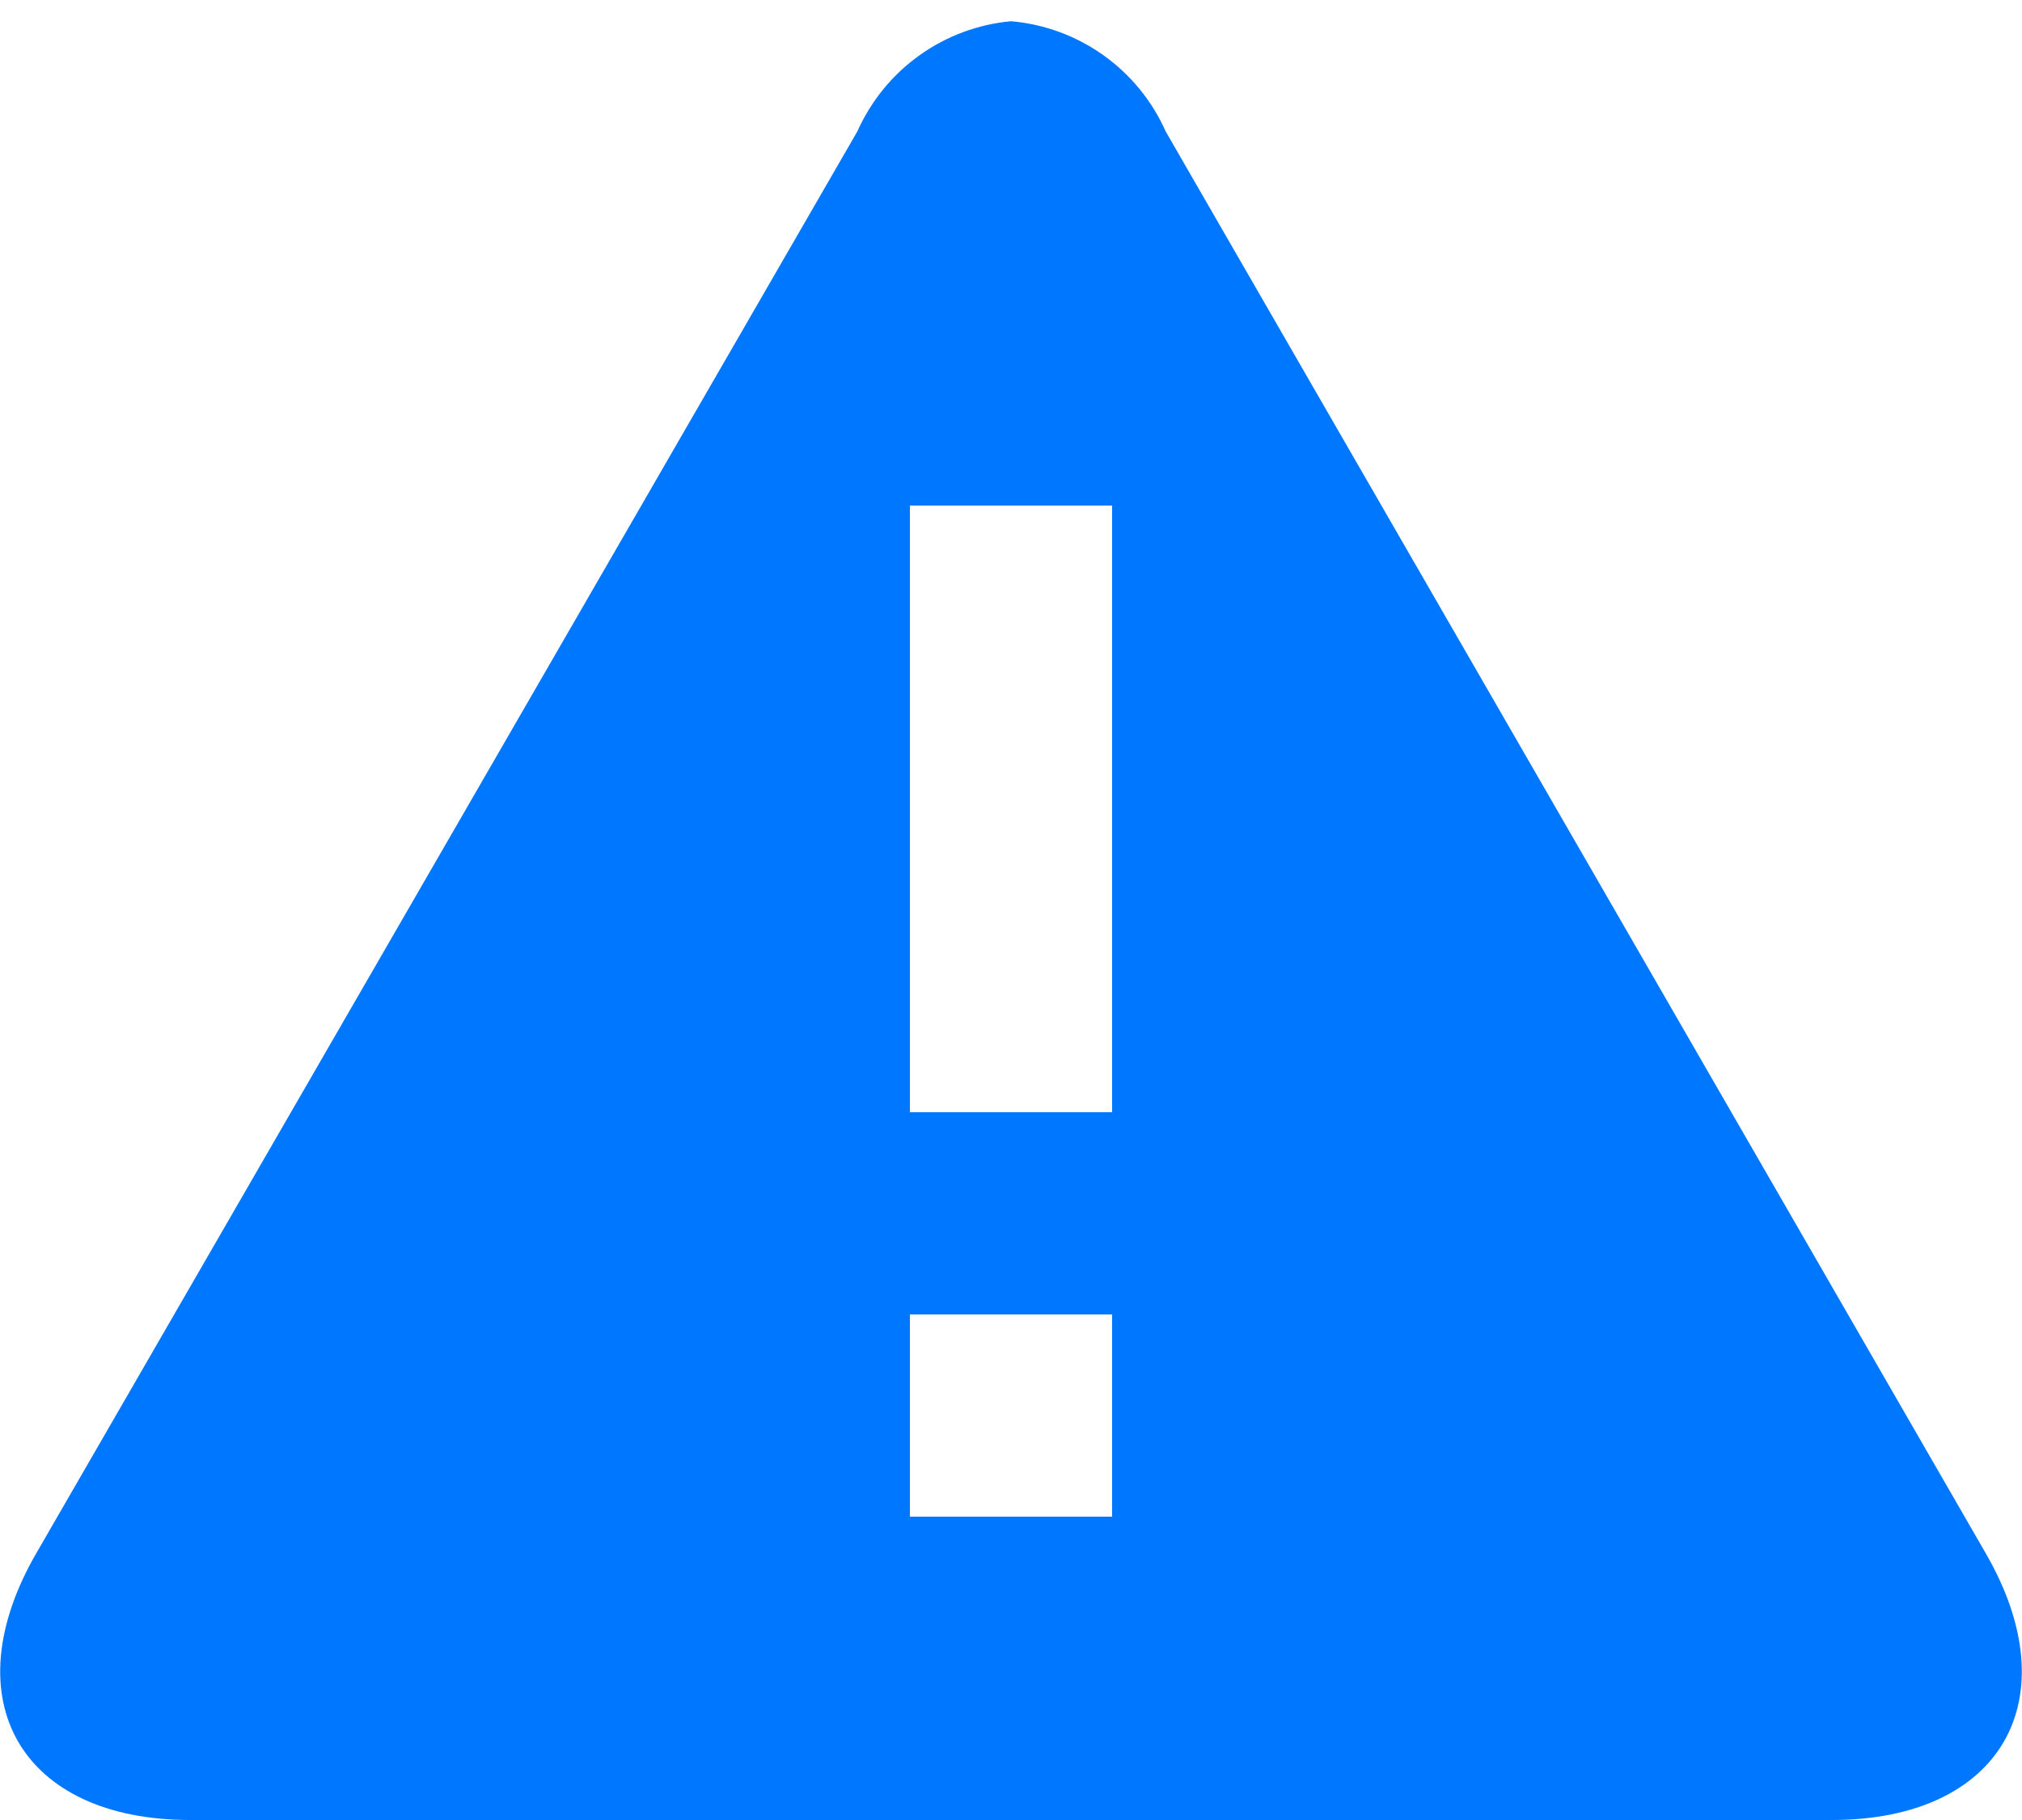
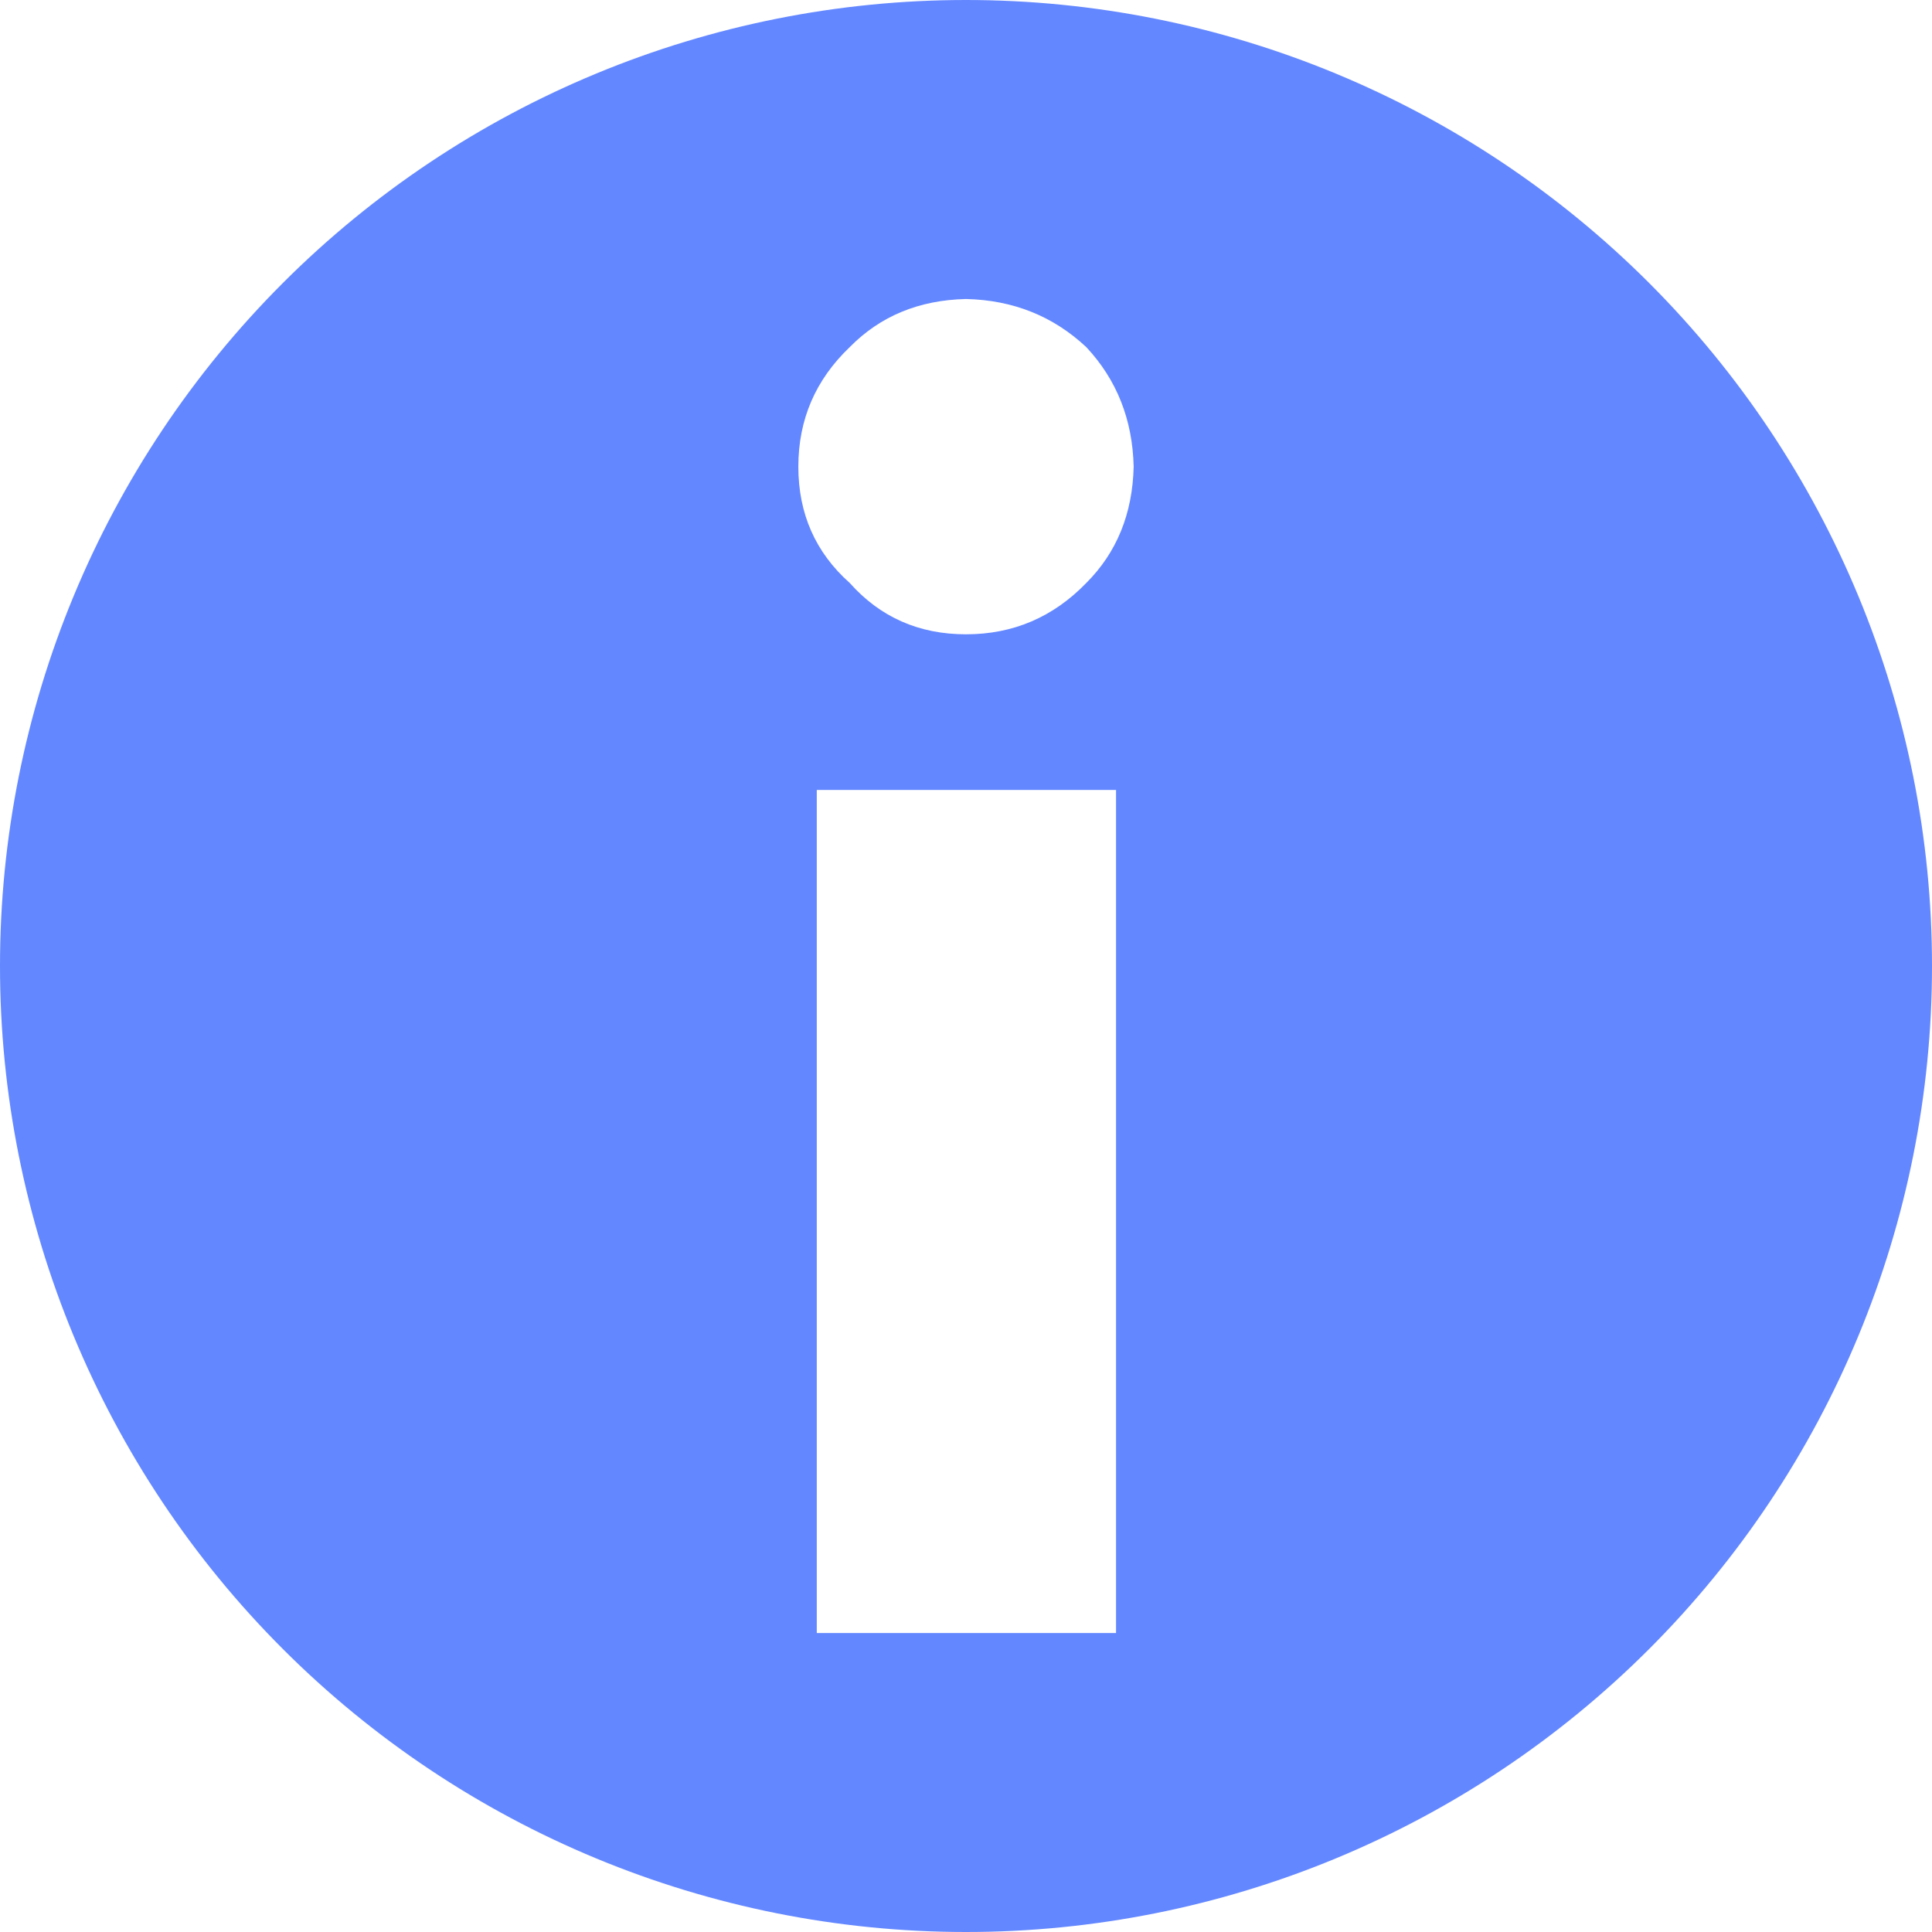
- <svg xmlns="http://www.w3.org/2000/svg" width="20" height="18" viewBox="0 0 20 18" fill="none">
-   <path d="M19.64 15.36L11.53 1.3C11.396 0.998 11.183 0.738 10.914 0.546C10.645 0.355 10.329 0.238 10 0.21C9.673 0.24 9.359 0.357 9.092 0.549C8.825 0.74 8.614 1 8.48 1.3L0.36 15.36C-0.48 16.81 0.21 18 1.88 18H18.12C19.79 18 20.48 16.81 19.64 15.36V15.36ZM11 15H9V13H11V15ZM11 11H9V5H11V11Z" fill="#0077FF" />
+ <svg xmlns="http://www.w3.org/2000/svg" width="142" height="142" viewBox="0 0 142 142" fill="none">
+   <path fill-rule="evenodd" clip-rule="evenodd" d="M71 0C52.17 0 34.111 7.48 20.795 20.795C7.48 34.111 0 52.17 0 71C0 89.83 7.48 107.89 20.795 121.205C34.111 134.52 52.17 142 71 142C89.83 142 107.89 134.52 121.205 121.205C134.52 107.89 142 89.83 142 71C142 52.17 134.52 34.111 121.205 20.795C107.89 7.48 89.83 0 71 0V0ZM71 21.976C74.462 22.055 77.406 23.234 79.841 25.513C82.082 27.912 83.243 30.84 83.323 34.299C83.243 37.757 82.082 40.607 79.841 42.847C77.406 45.363 74.462 46.621 71 46.621C67.539 46.621 64.694 45.363 62.454 42.847C59.938 40.607 58.677 37.757 58.677 34.299C58.677 30.84 59.938 27.912 62.454 25.513C64.694 23.234 67.539 22.055 71 21.976V21.976ZM60.032 58.061H82.028V120.025H60.032V58.061Z" fill="#6387FF" />
</svg>
